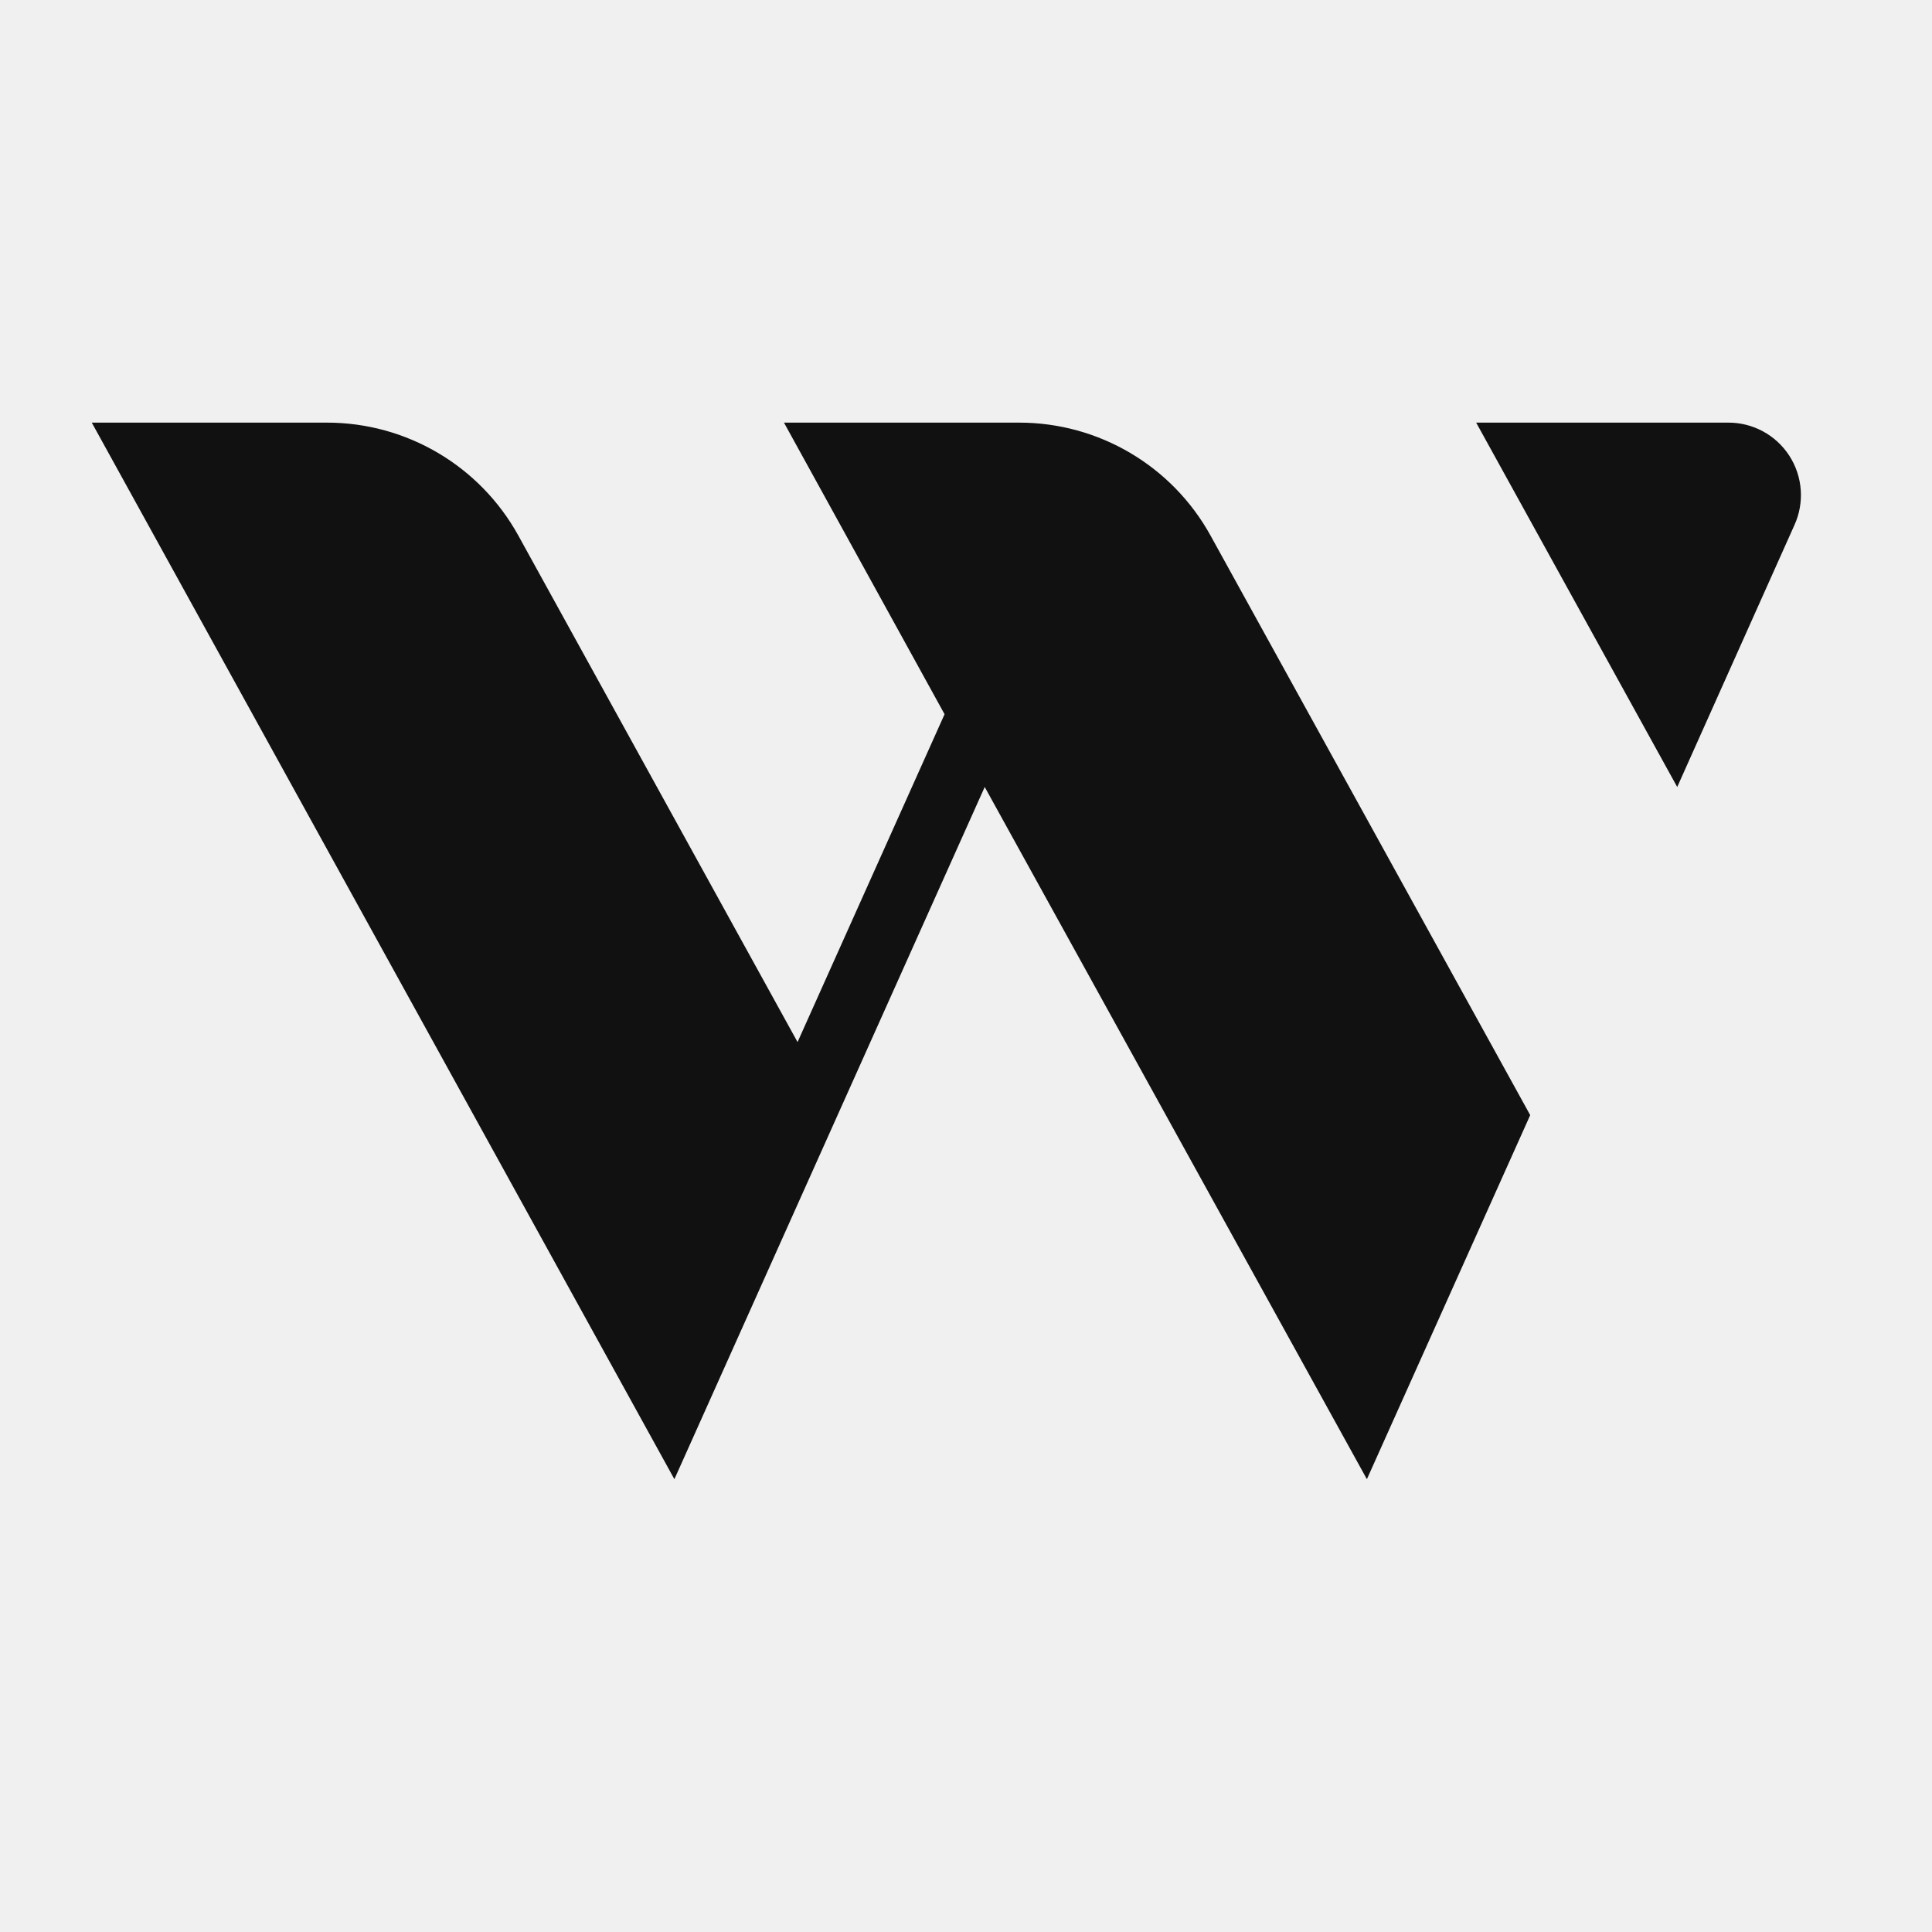
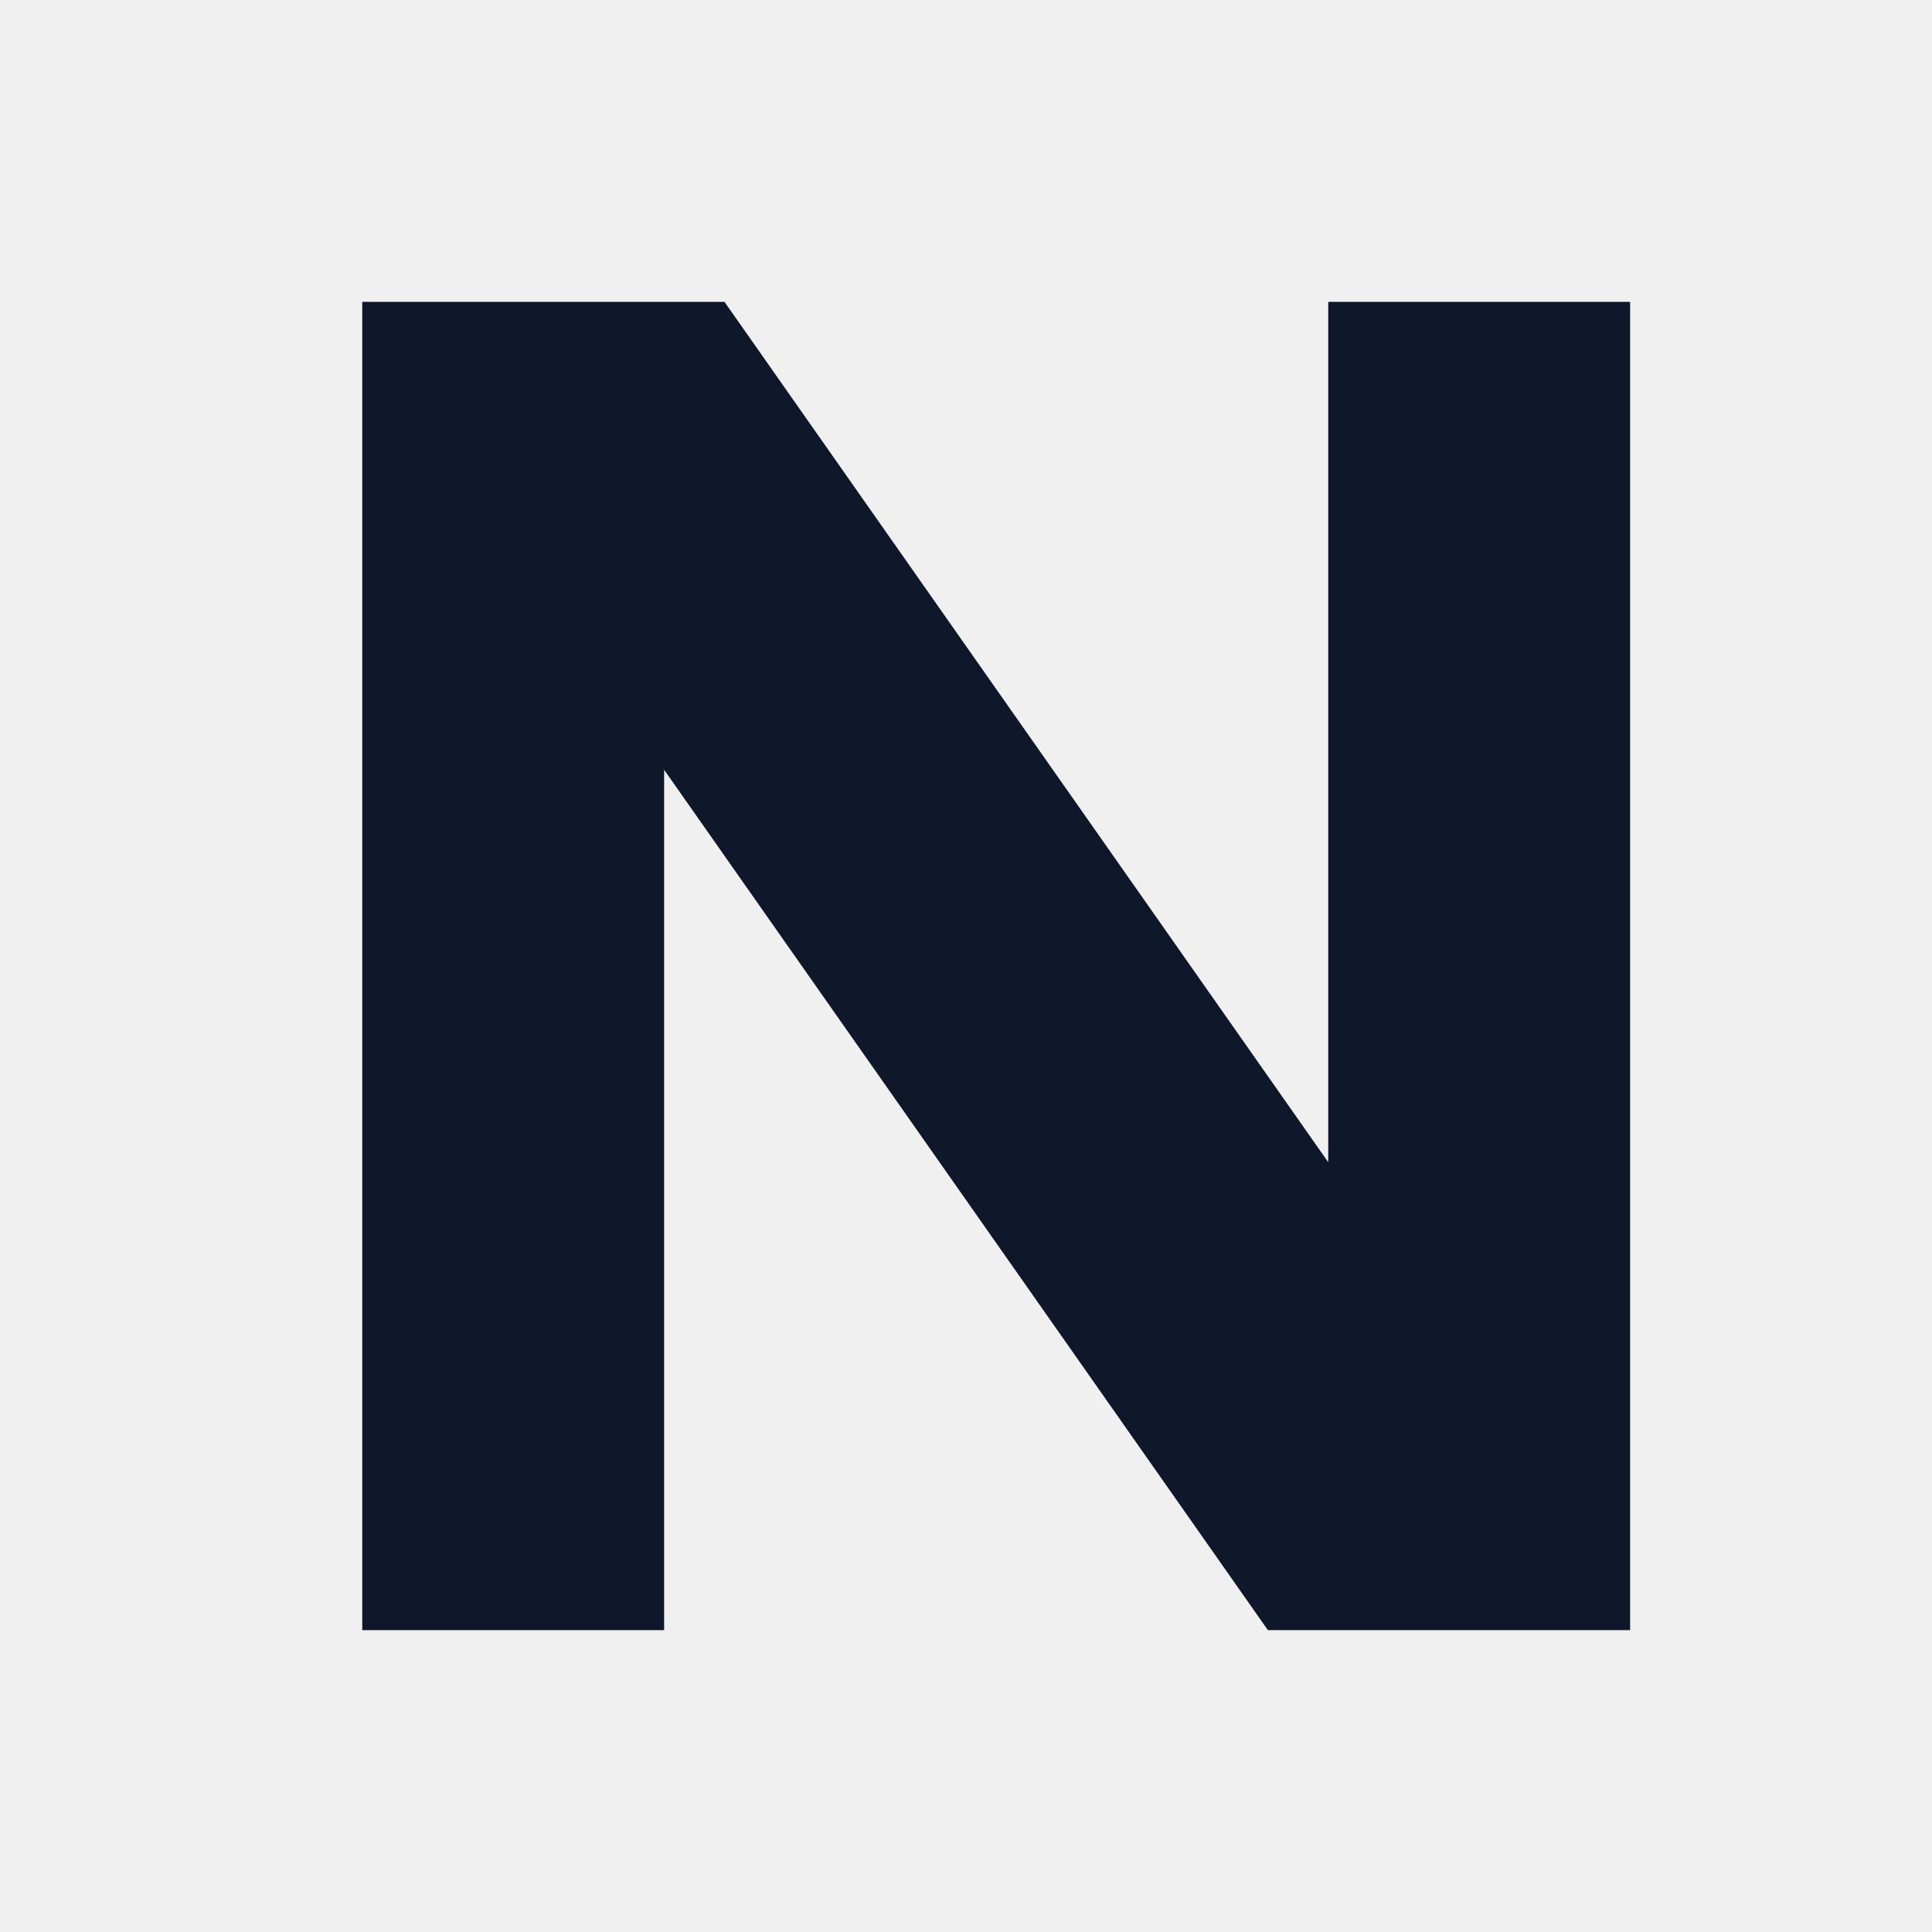
<svg xmlns="http://www.w3.org/2000/svg" width="64" height="64" viewBox="0 0 64 64">
  <style>
    #favicon {
-       fill: #111;
+       fill: #0f172a;
      @media (prefers-color-scheme: dark) {
-         fill: #fff;
+         fill: #00e5ff;
      }
    }
  </style>
-   <path id="favicon" d="M3.03 14h7.8a7.24 7.24 0 0 1 6.34 3.74l9.25 16.78 4.87-10.86L25.97 14h7.79a7.24 7.24 0 0 1 6.34 3.74l10.59 19.2L45.28 49 32.62 26.07 22.34 49 3.04 14Zm56.41 3.4a2.4 2.4 0 0 0-2.2-3.4H48.9l6.66 12.07 3.88-8.67Z" />
+   <rect width="64" height="64" rx="14" fill="none" />
+   <path id="favicon" d="M12 10h12l20 28.5V10h10v44H42L22 25.5V54H12Z" />
</svg>
